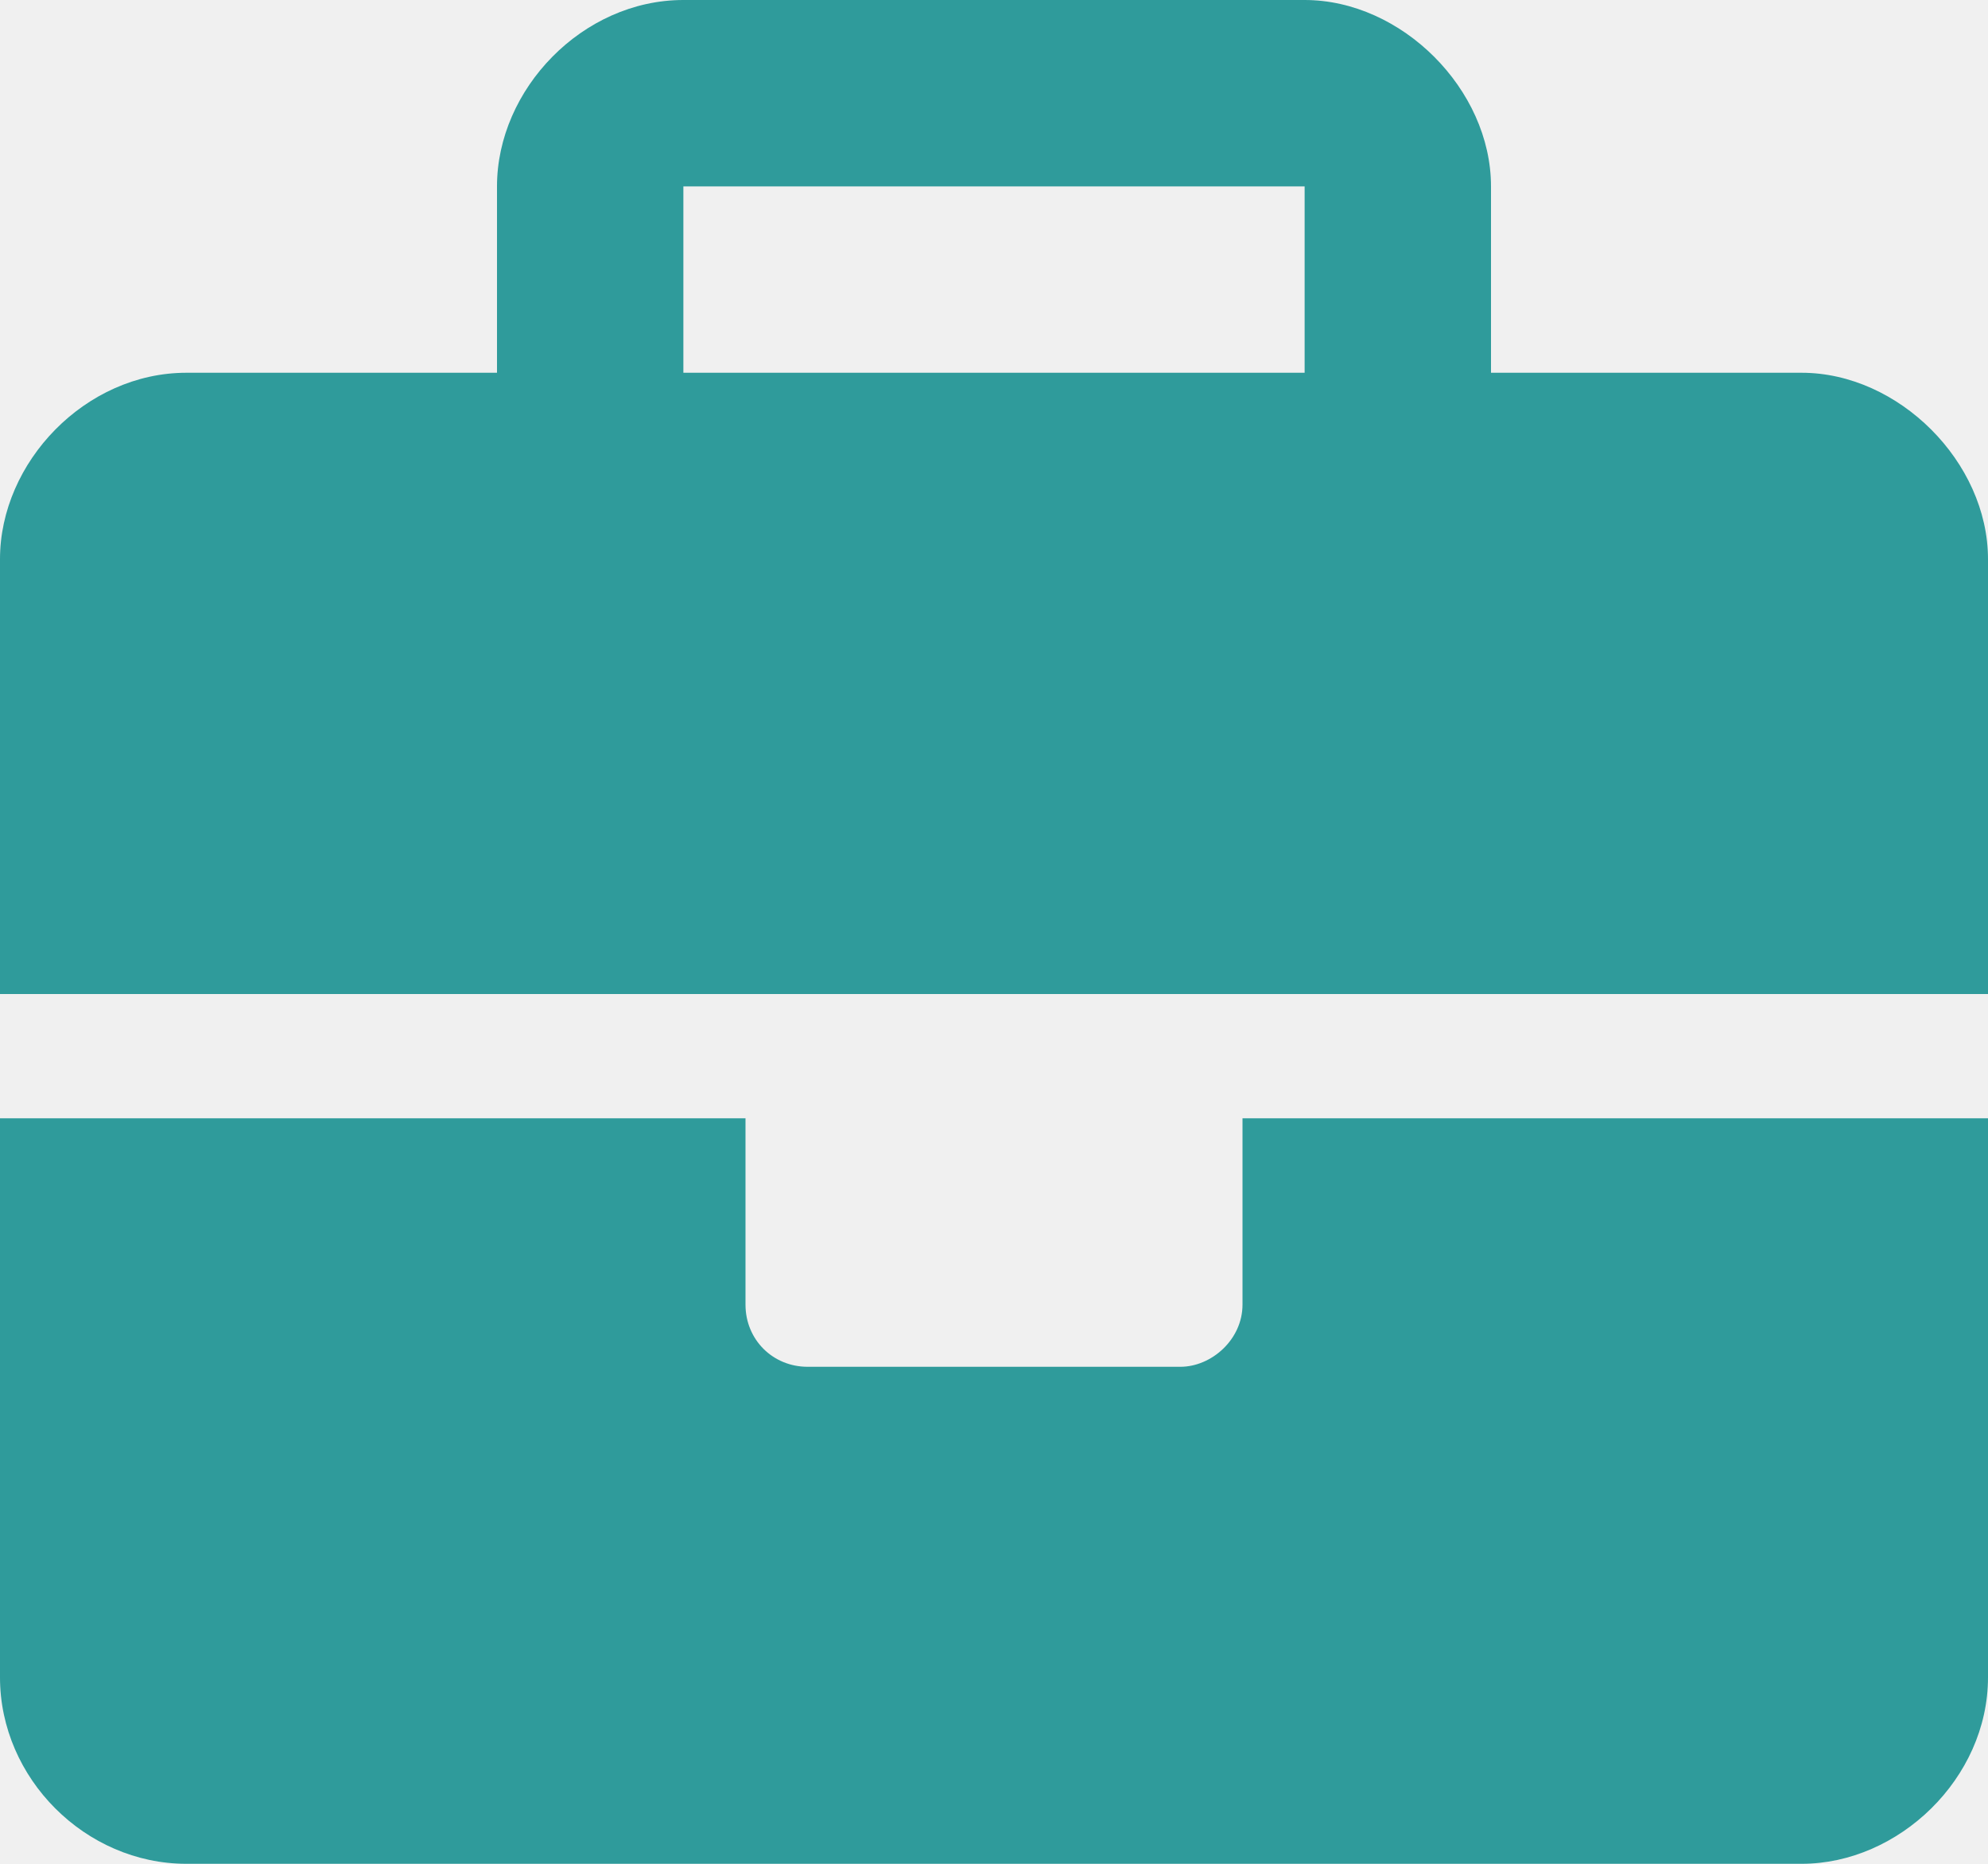
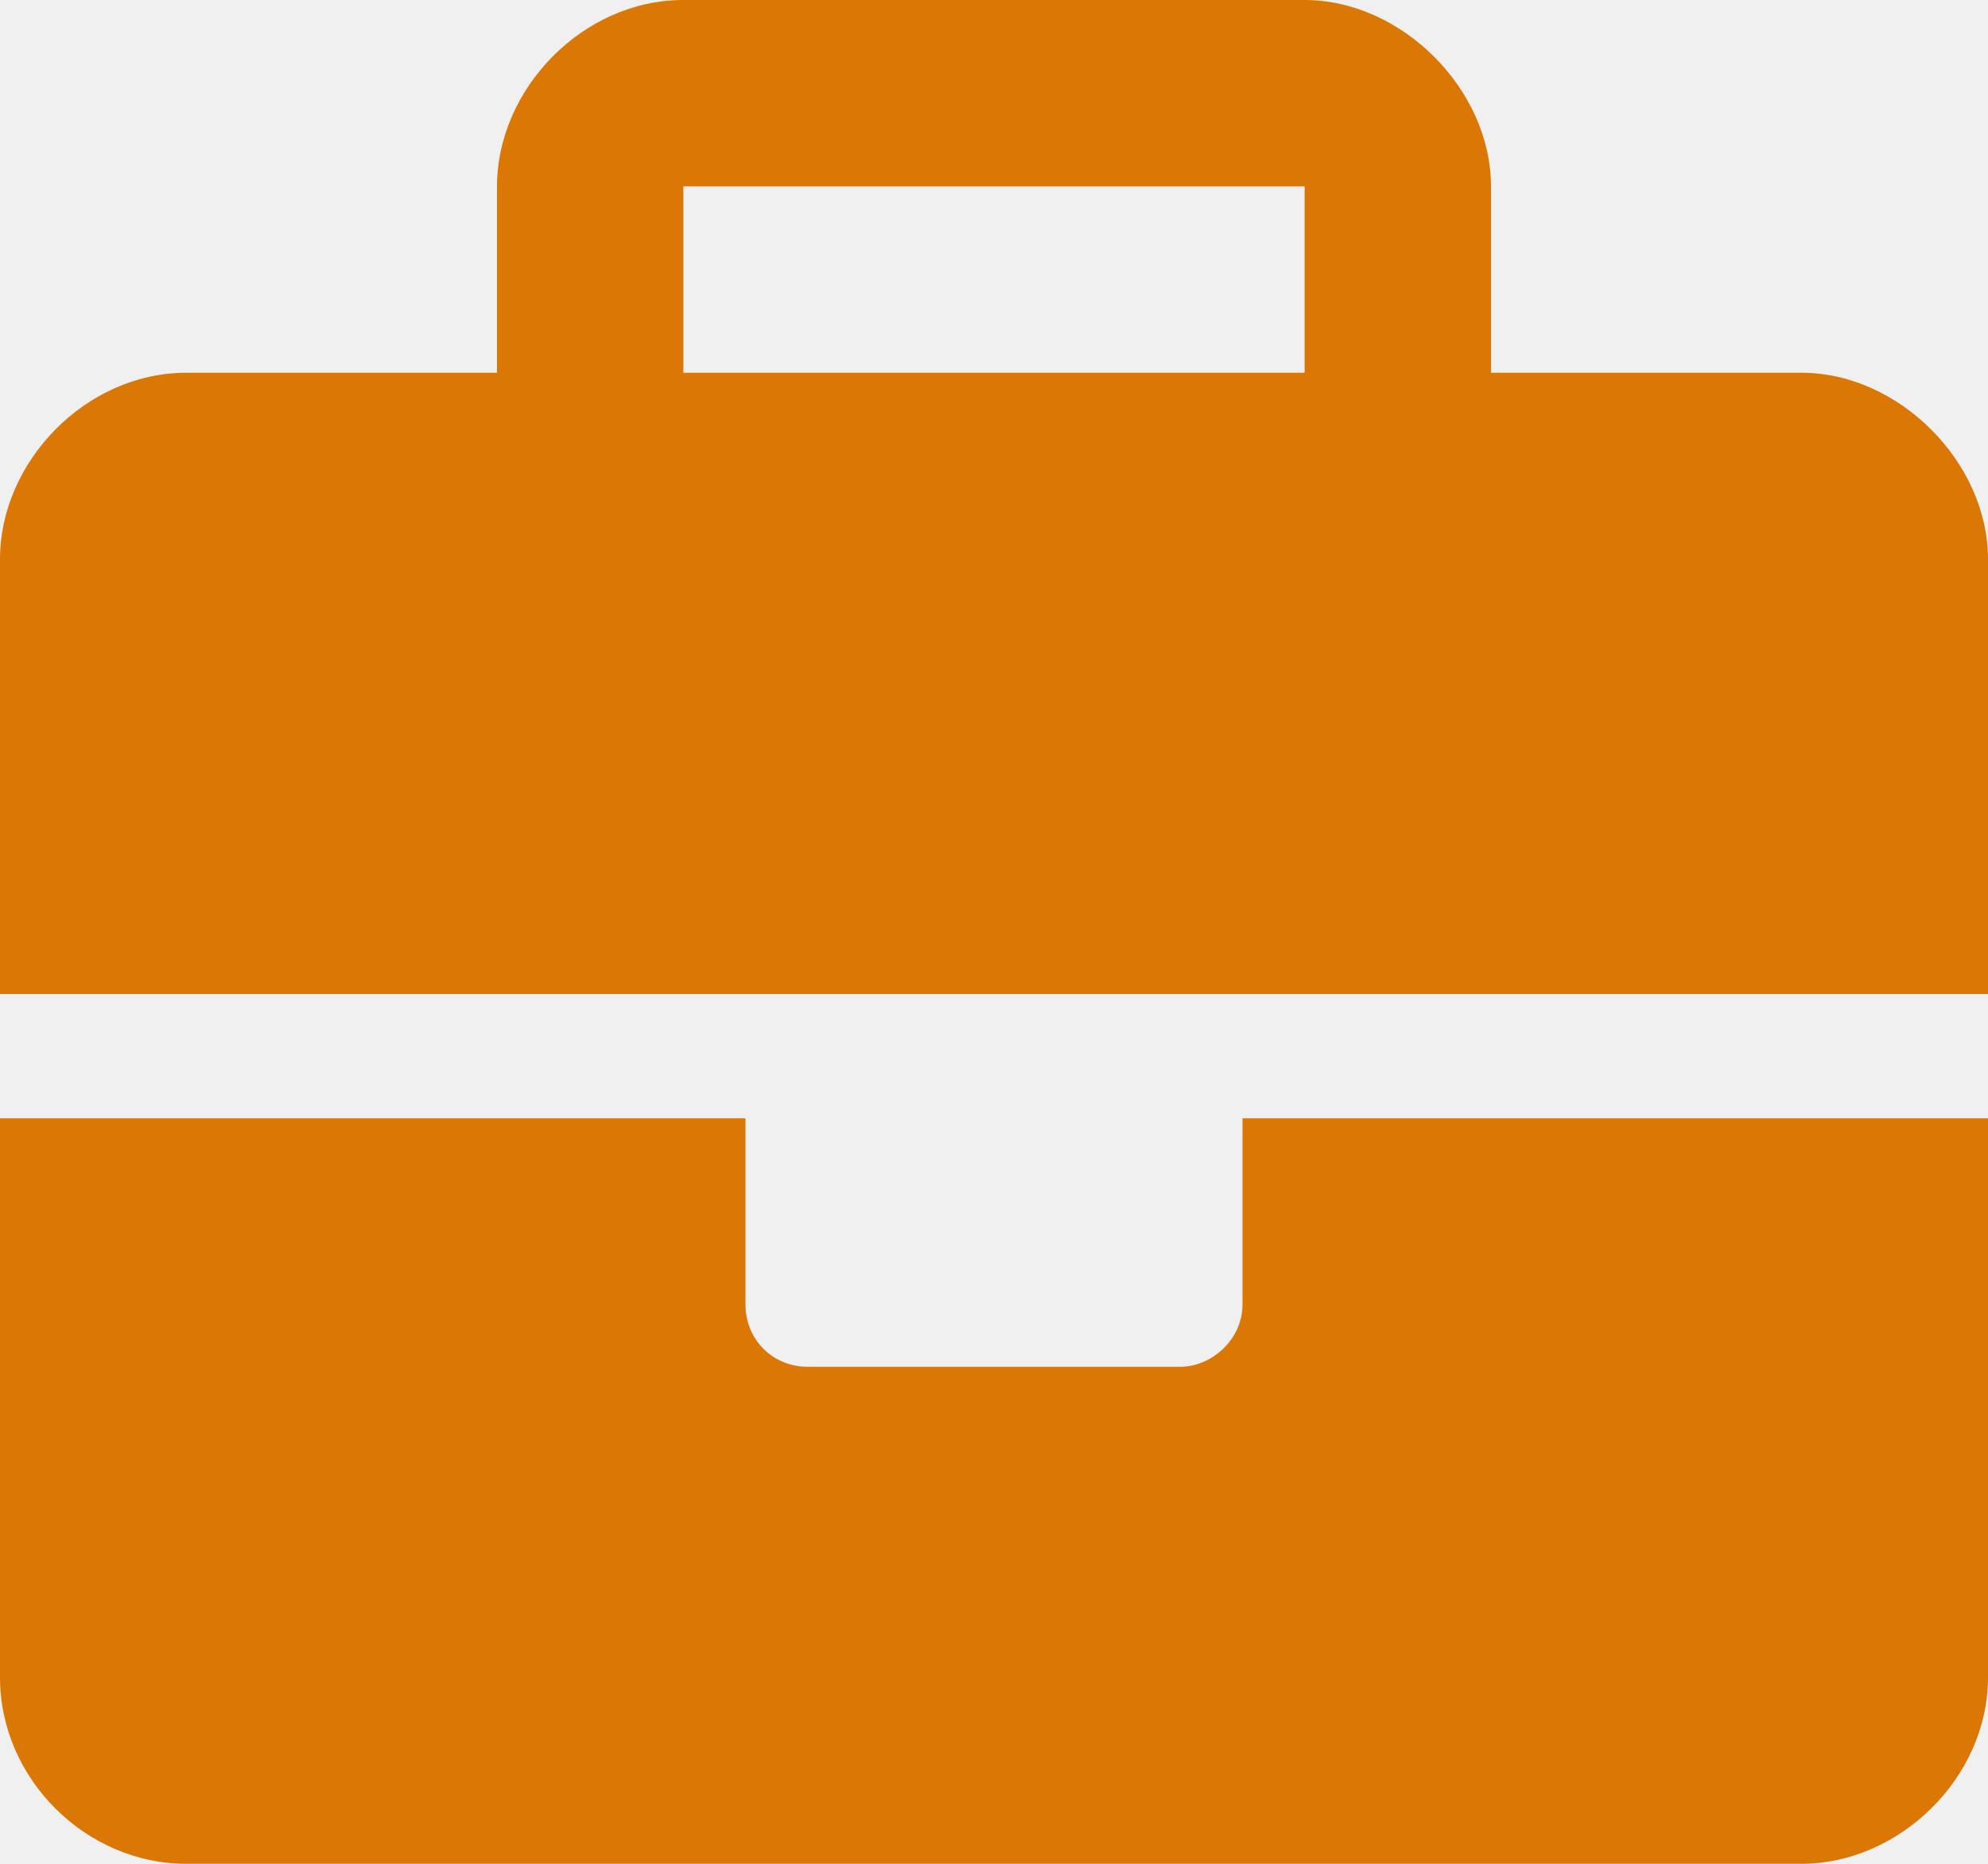
<svg xmlns="http://www.w3.org/2000/svg" width="32" height="30" viewBox="0 0 32 30" fill="none">
-   <path d="M20 21C20 21.562 19.5 22 19 22H13C12.438 22 12 21.562 12 21V18H0V27C0 28.625 1.375 30 3 30H29C30.562 30 32 28.625 32 27V18H20V21ZM29 6H24V3C24 1.438 22.562 0 21 0H11C9.375 0 8 1.438 8 3V6H3C1.375 6 0 7.438 0 9V16H32V9C32 7.438 30.562 6 29 6ZM21 6H11V3H21V6Z" fill="#2F9B9B" />
+   <g clip-path="url(#clip0_1428_4001)">
+     <path d="M20 21C20 21.562 19.5 22 19 22H13C12.438 22 12 21.562 12 21V18H0V27C0 28.625 1.375 30 3 30H29C30.562 30 32 28.625 32 27V18H20V21ZM29 6H24V3C24 1.438 22.562 0 21 0H11C9.375 0 8 1.438 8 3V6H3C1.375 6 0 7.438 0 9V16H32V9C32 7.438 30.562 6 29 6ZM21 6H11V3H21V6Z" fill="#DB7704" />
+   </g>
+   <defs>
+     <clipPath id="clip0_1428_4001">
+       <rect width="32" height="30" fill="white" />
+     </clipPath>
+   </defs>
</svg>
